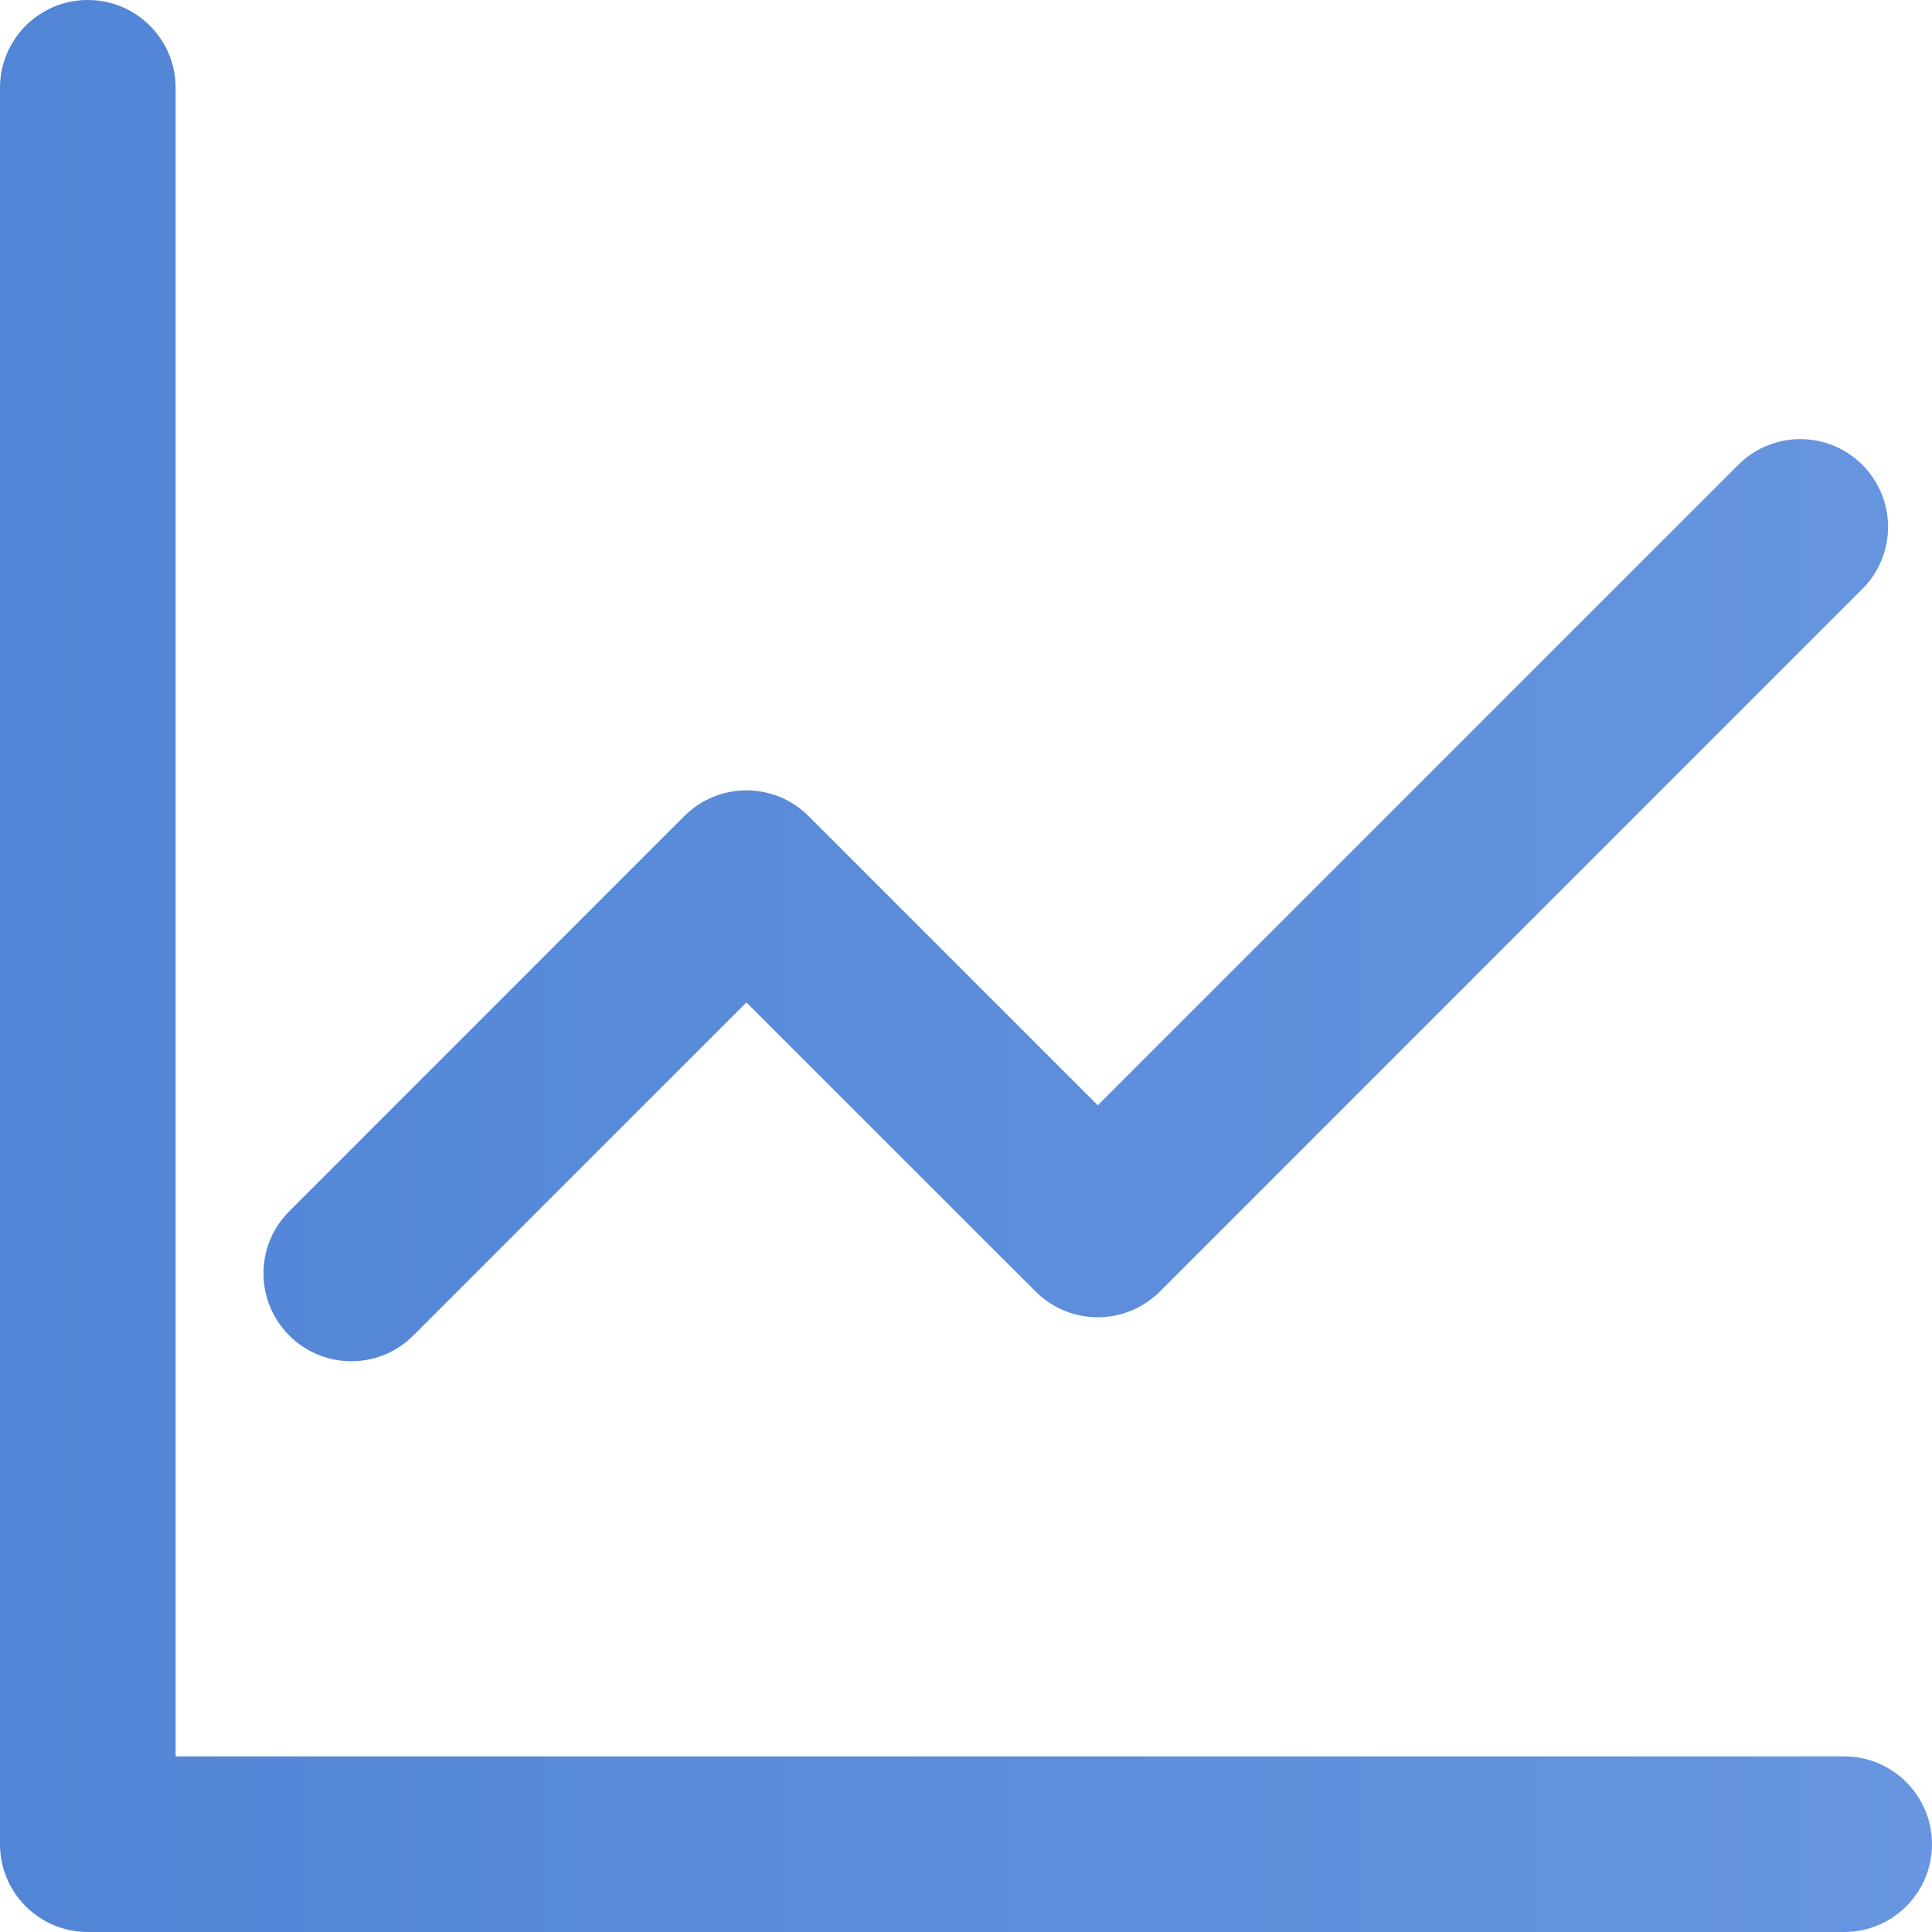
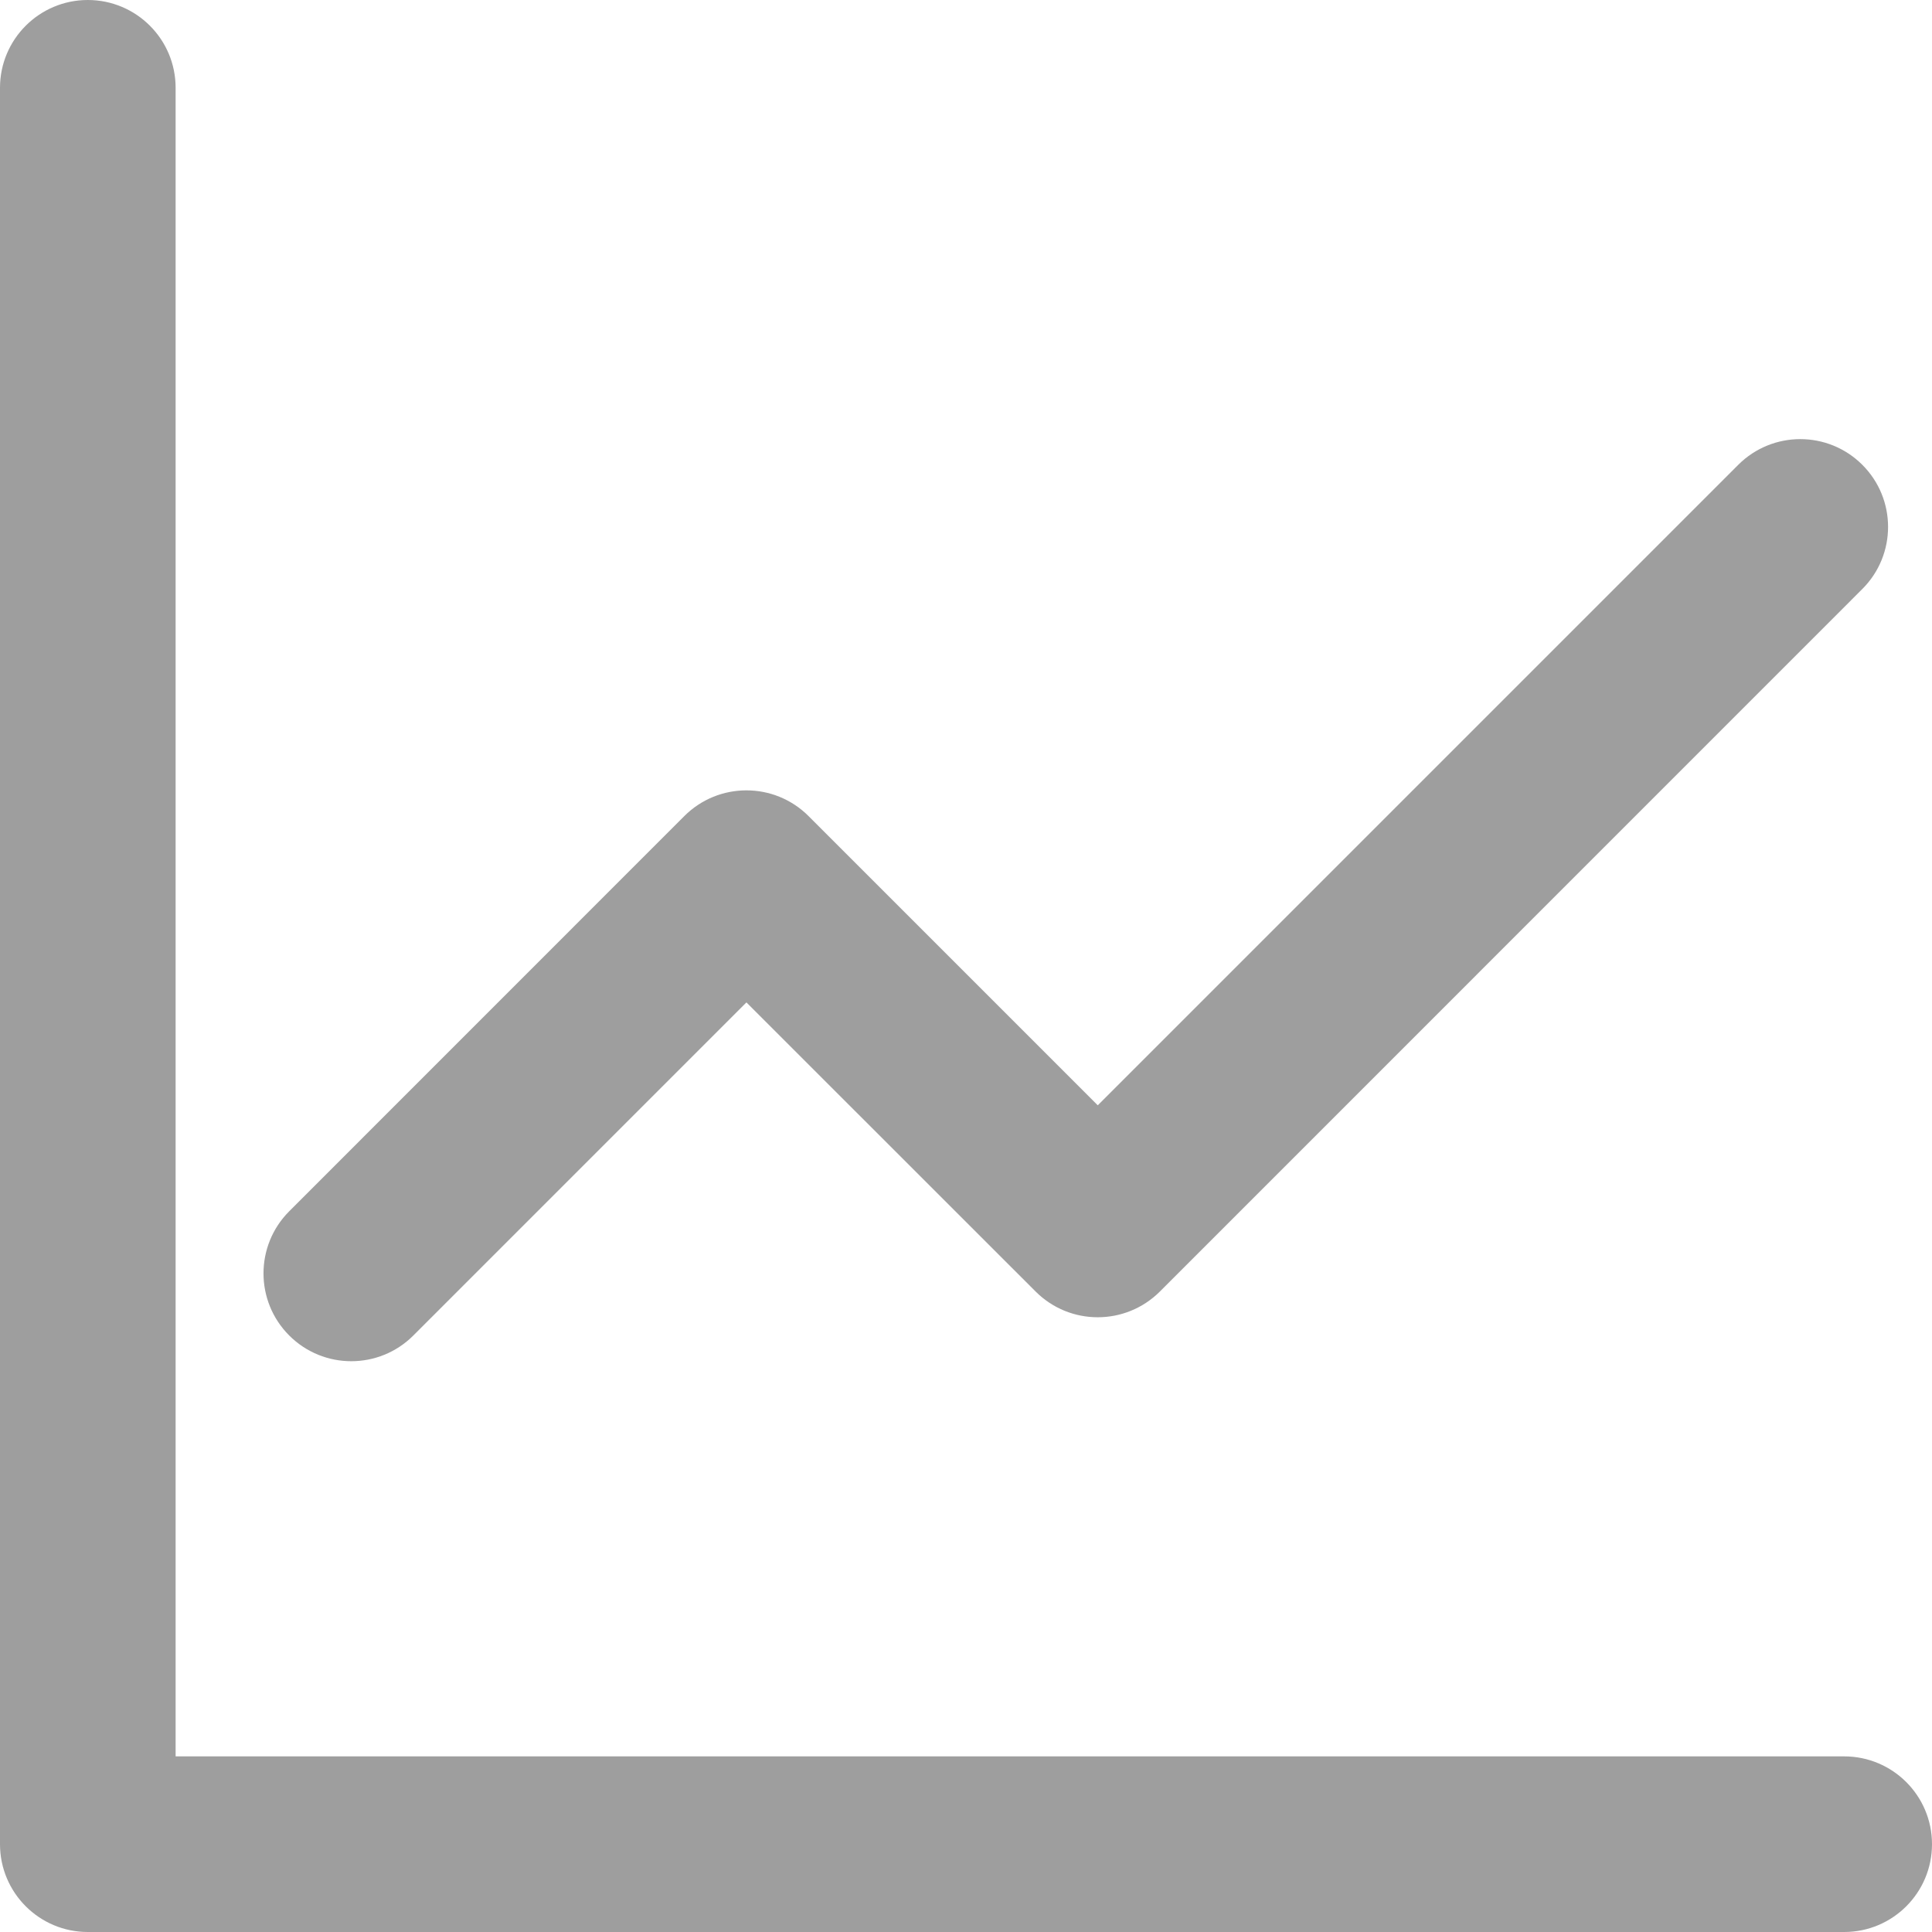
<svg xmlns="http://www.w3.org/2000/svg" width="20" height="20" viewBox="0 0 20 20" fill="none">
-   <path fill-rule="evenodd" clip-rule="evenodd" d="M1.818 0.909C1.818 0.407 1.411 0 0.909 0C0.407 0 0 0.407 0 0.909V19.091C0 19.593 0.407 20 0.909 20H19.091C19.593 20 20 19.593 20 19.091C20 18.589 19.593 18.182 19.091 18.182H1.818V0.909ZM19.279 6.097C19.634 5.742 19.634 5.167 19.279 4.812C18.924 4.457 18.349 4.457 17.994 4.812L11.364 11.442L8.37 8.448C8.015 8.093 7.439 8.093 7.084 8.448L2.994 12.539C2.639 12.894 2.639 13.47 2.994 13.825C3.349 14.18 3.924 14.18 4.279 13.825L7.727 10.377L10.721 13.37C11.076 13.725 11.651 13.725 12.007 13.37L19.279 6.097Z" fill="url(#paint0_linear_887_4012)" />
+   <path fill-rule="evenodd" clip-rule="evenodd" d="M1.818 0.909C1.818 0.407 1.411 0 0.909 0C0.407 0 0 0.407 0 0.909V19.091C0 19.593 0.407 20 0.909 20H19.091C19.593 20 20 19.593 20 19.091C20 18.589 19.593 18.182 19.091 18.182H1.818V0.909ZM19.279 6.097C19.634 5.742 19.634 5.167 19.279 4.812C18.924 4.457 18.349 4.457 17.994 4.812L11.364 11.442L8.37 8.448C8.015 8.093 7.439 8.093 7.084 8.448L2.994 12.539C2.639 12.894 2.639 13.47 2.994 13.825C3.349 14.18 3.924 14.18 4.279 13.825L7.727 10.377L10.721 13.37C11.076 13.725 11.651 13.725 12.007 13.37L19.279 6.097Z" fill="#9E9E9E" />
  <defs>
    <linearGradient id="paint0_linear_887_4012" x1="0" y1="10" x2="20" y2="10" gradientUnits="userSpaceOnUse">
      <stop stop-color="#5185D5" />
      <stop offset="1" stop-color="#6795E0" />
    </linearGradient>
  </defs>
</svg>
